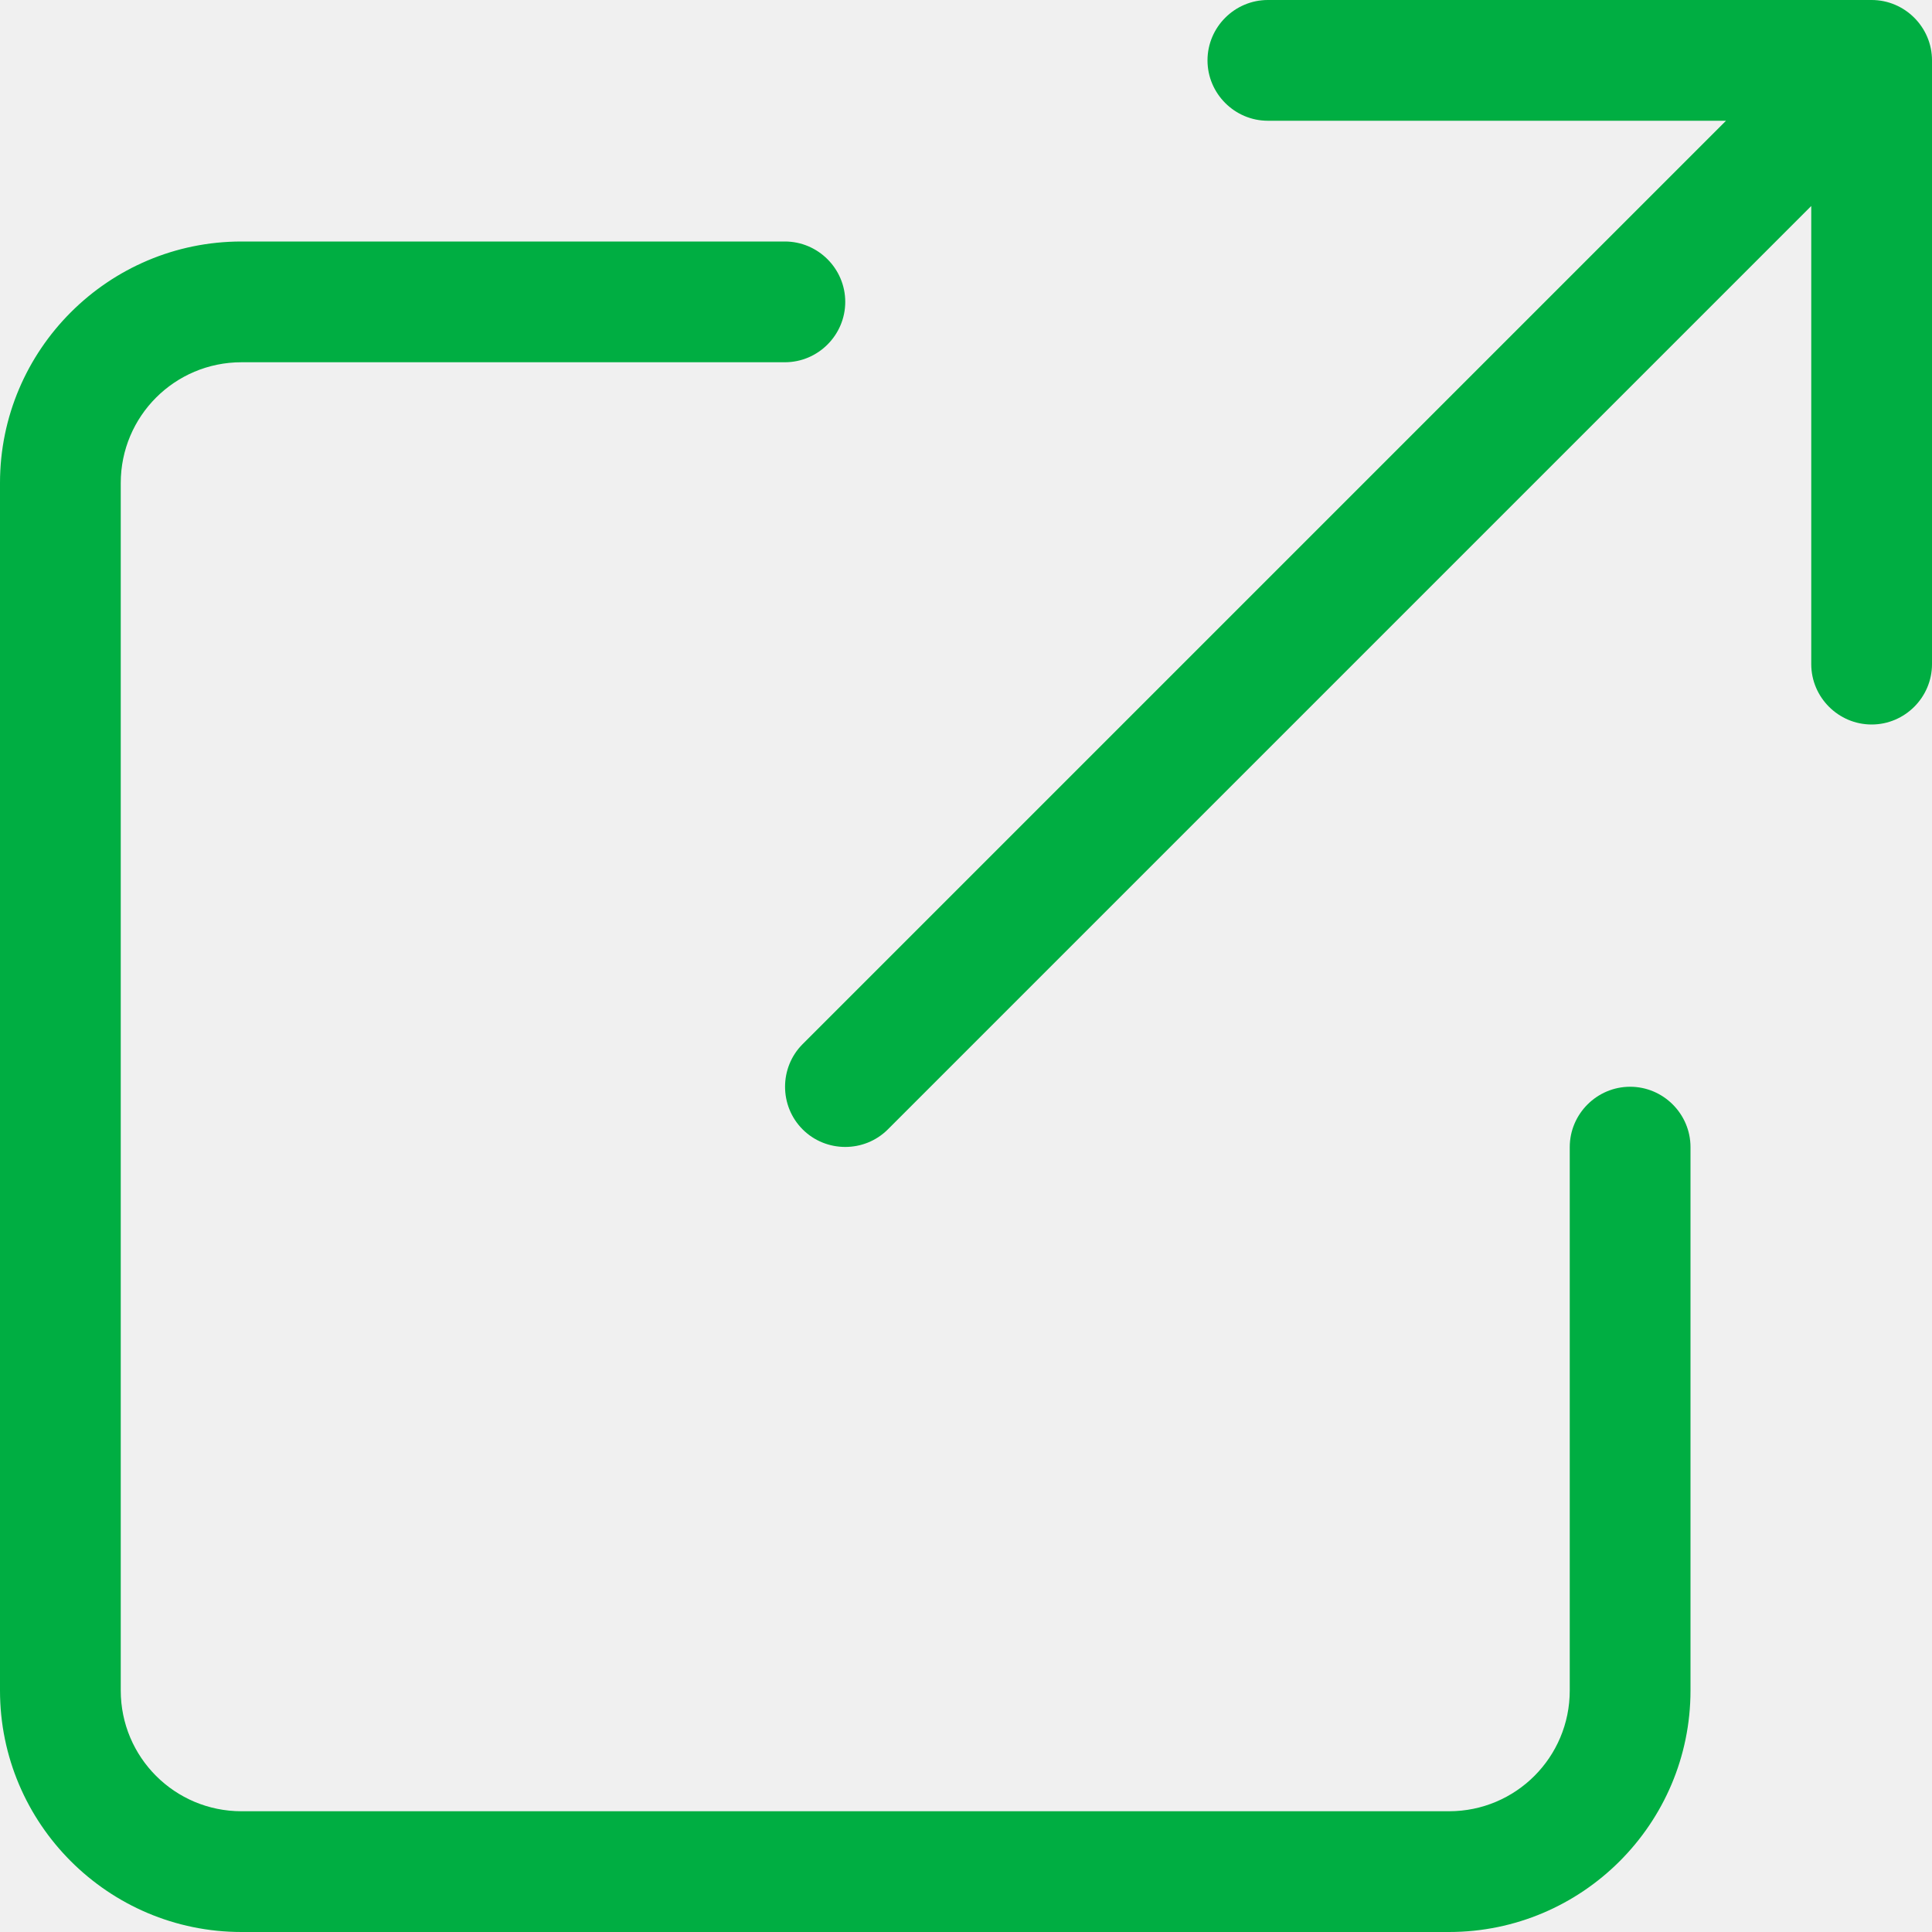
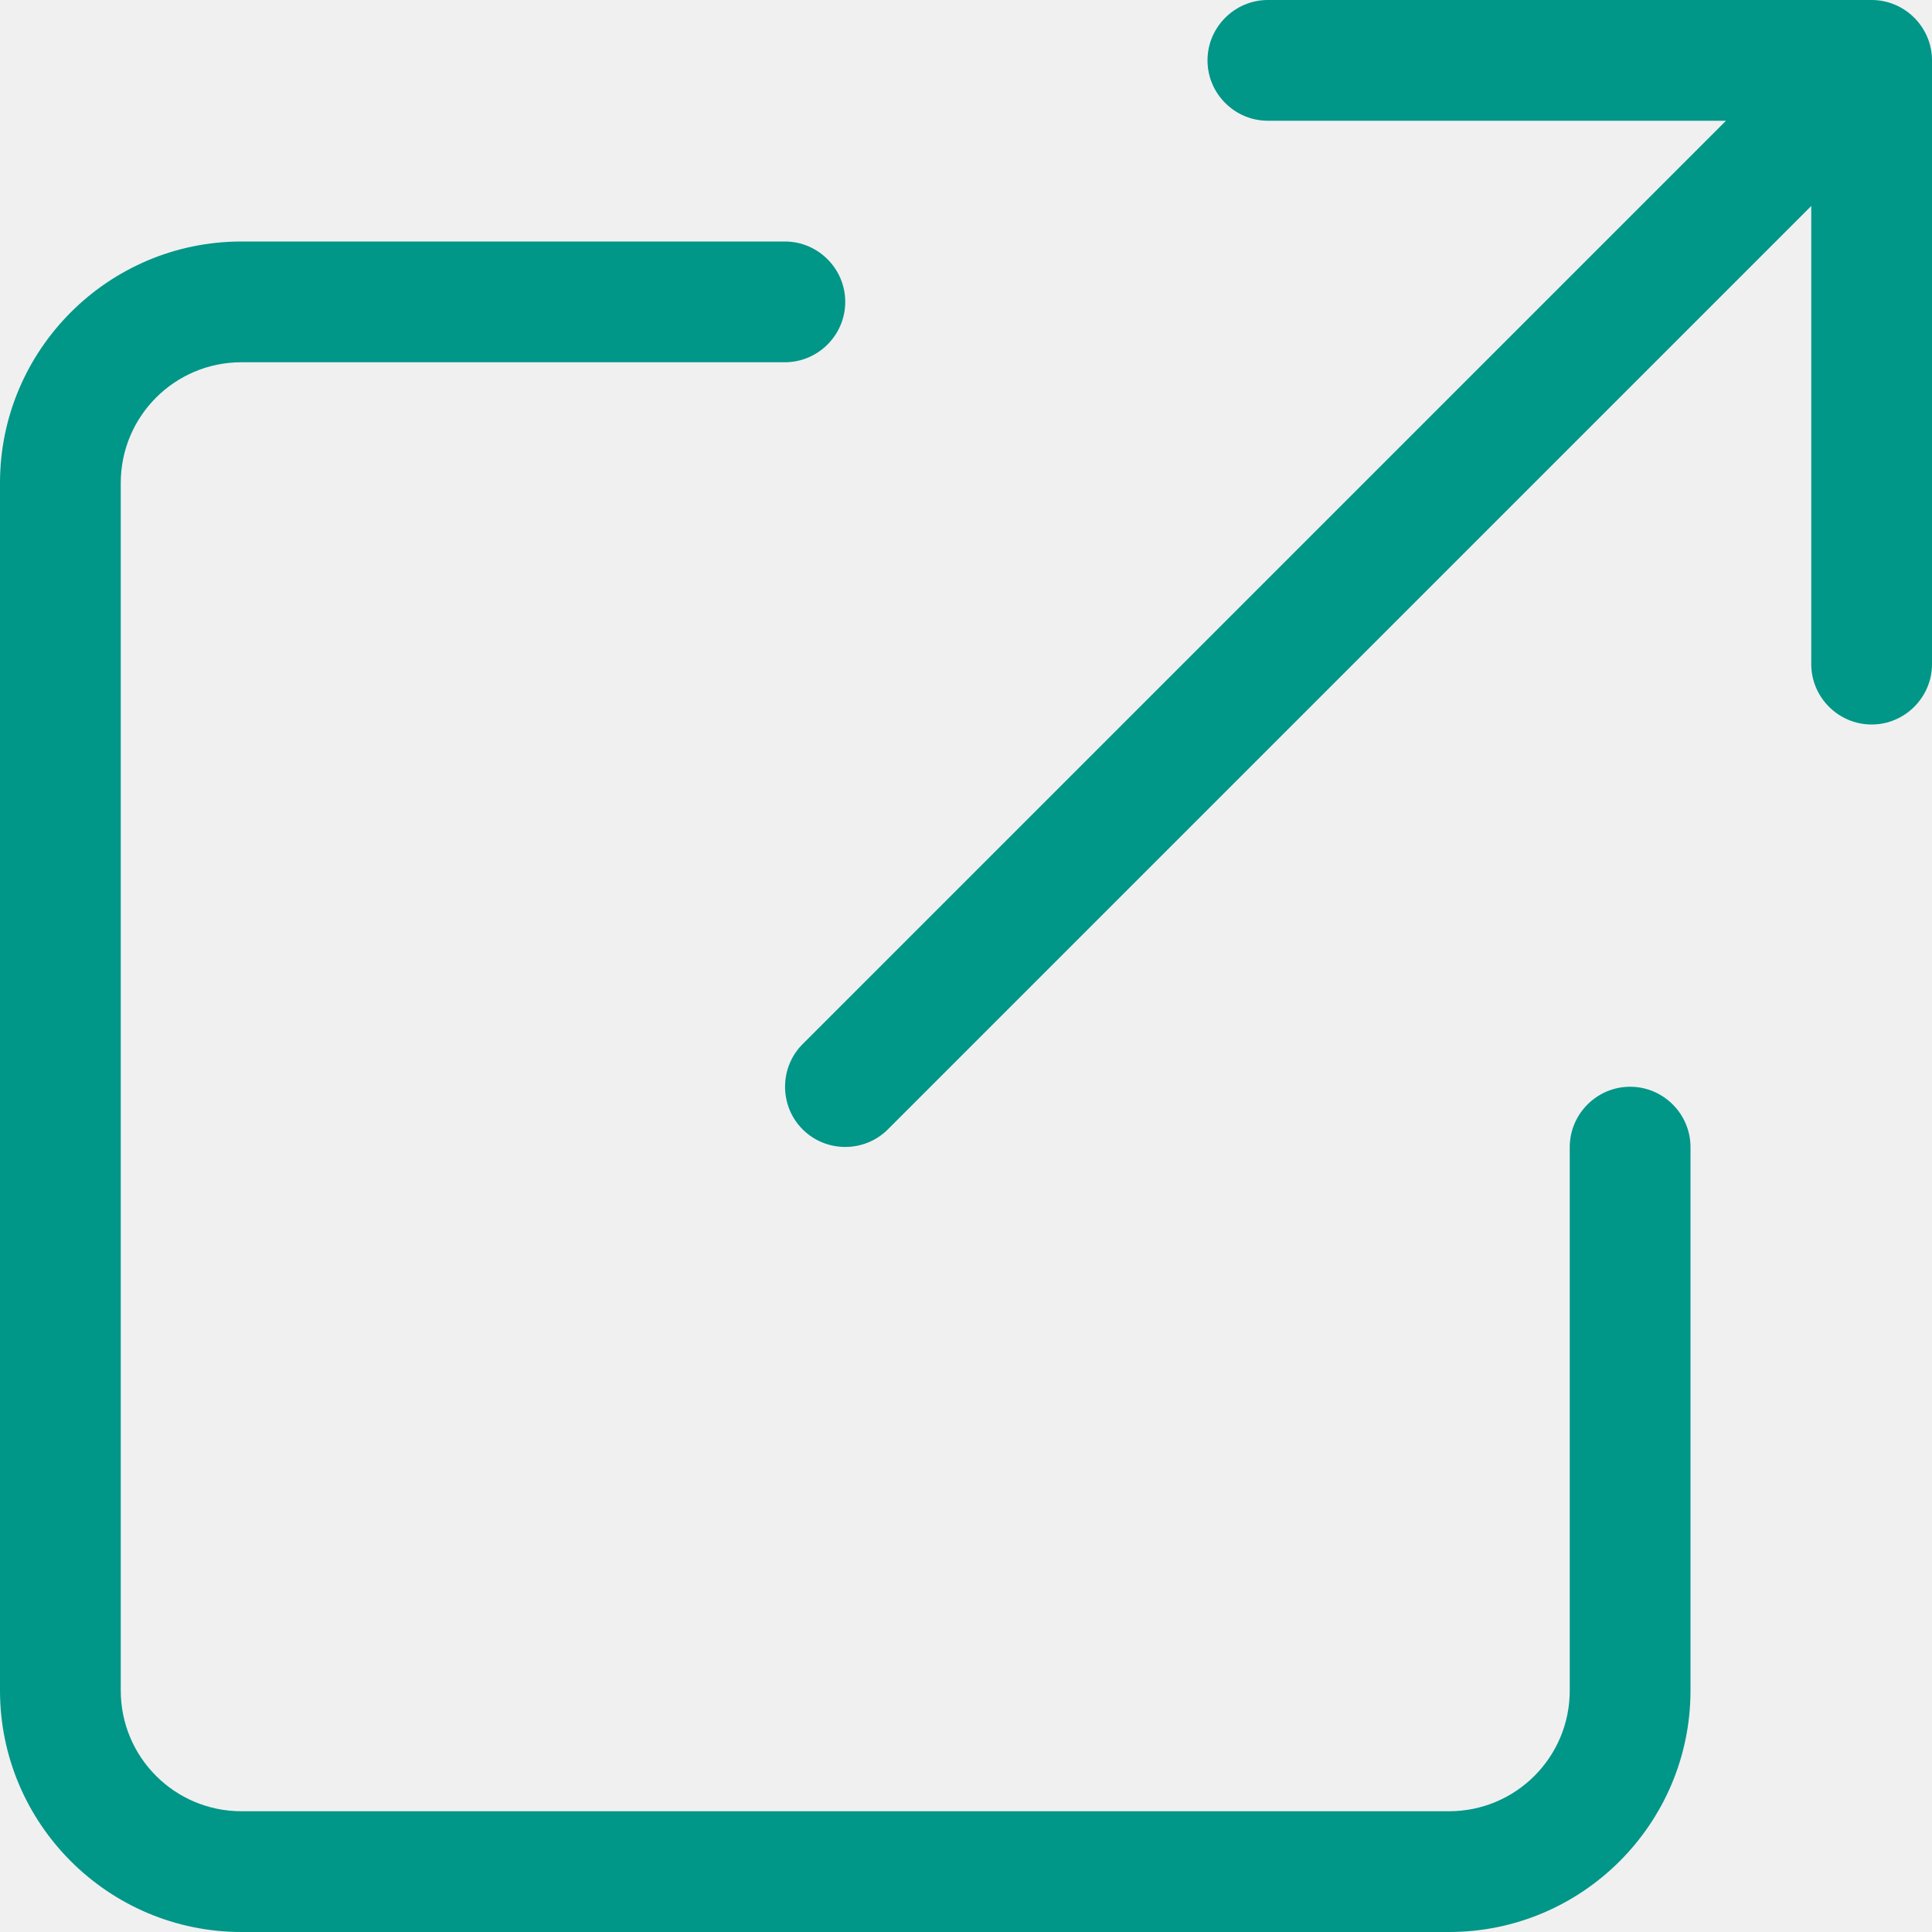
<svg xmlns="http://www.w3.org/2000/svg" width="16" height="16" viewBox="0 0 16 16" fill="none">
  <g clip-path="url(#clip0_13676_18539)">
-     <path d="M10.5 0C10.225 0 10 0.225 10 0.5C10 0.775 10.225 1 10.5 1H14.294L6.647 8.647C6.453 8.841 6.453 9.159 6.647 9.353C6.841 9.547 7.159 9.547 7.353 9.353L15 1.706V5.5C15 5.775 15.225 6 15.5 6C15.775 6 16 5.775 16 5.5V0.5C16 0.225 15.775 0 15.5 0H10.5ZM2 2C0.897 2 0 2.897 0 4V14C0 15.103 0.897 16 2 16H12C13.103 16 14 15.103 14 14V9.5C14 9.225 13.775 9 13.5 9C13.225 9 13 9.225 13 9.5V14C13 14.553 12.553 15 12 15H2C1.447 15 1 14.553 1 14V4C1 3.447 1.447 3 2 3H6.5C6.775 3 7 2.775 7 2.5C7 2.225 6.775 2 6.5 2H2Z" fill="#00AE42" />
+     <path d="M10.5 0C10.225 0 10 0.225 10 0.5C10 0.775 10.225 1 10.5 1H14.294L6.647 8.647C6.453 8.841 6.453 9.159 6.647 9.353C6.841 9.547 7.159 9.547 7.353 9.353L15 1.706V5.5C15 5.775 15.225 6 15.5 6C15.775 6 16 5.775 16 5.5V0.5C16 0.225 15.775 0 15.5 0H10.5ZM2 2C0.897 2 0 2.897 0 4V14C0 15.103 0.897 16 2 16H12C13.103 16 14 15.103 14 14V9.5C14 9.225 13.775 9 13.5 9C13.225 9 13 9.225 13 9.5V14C13 14.553 12.553 15 12 15H2C1.447 15 1 14.553 1 14V4C1 3.447 1.447 3 2 3H6.5C6.775 3 7 2.775 7 2.5C7 2.225 6.775 2 6.5 2H2Z" fill="#009688" />
  </g>
  <defs>
    <clipPath id="clip0_13676_18539">
      <rect width="16" height="16" fill="white" />
    </clipPath>
  </defs>
</svg>
